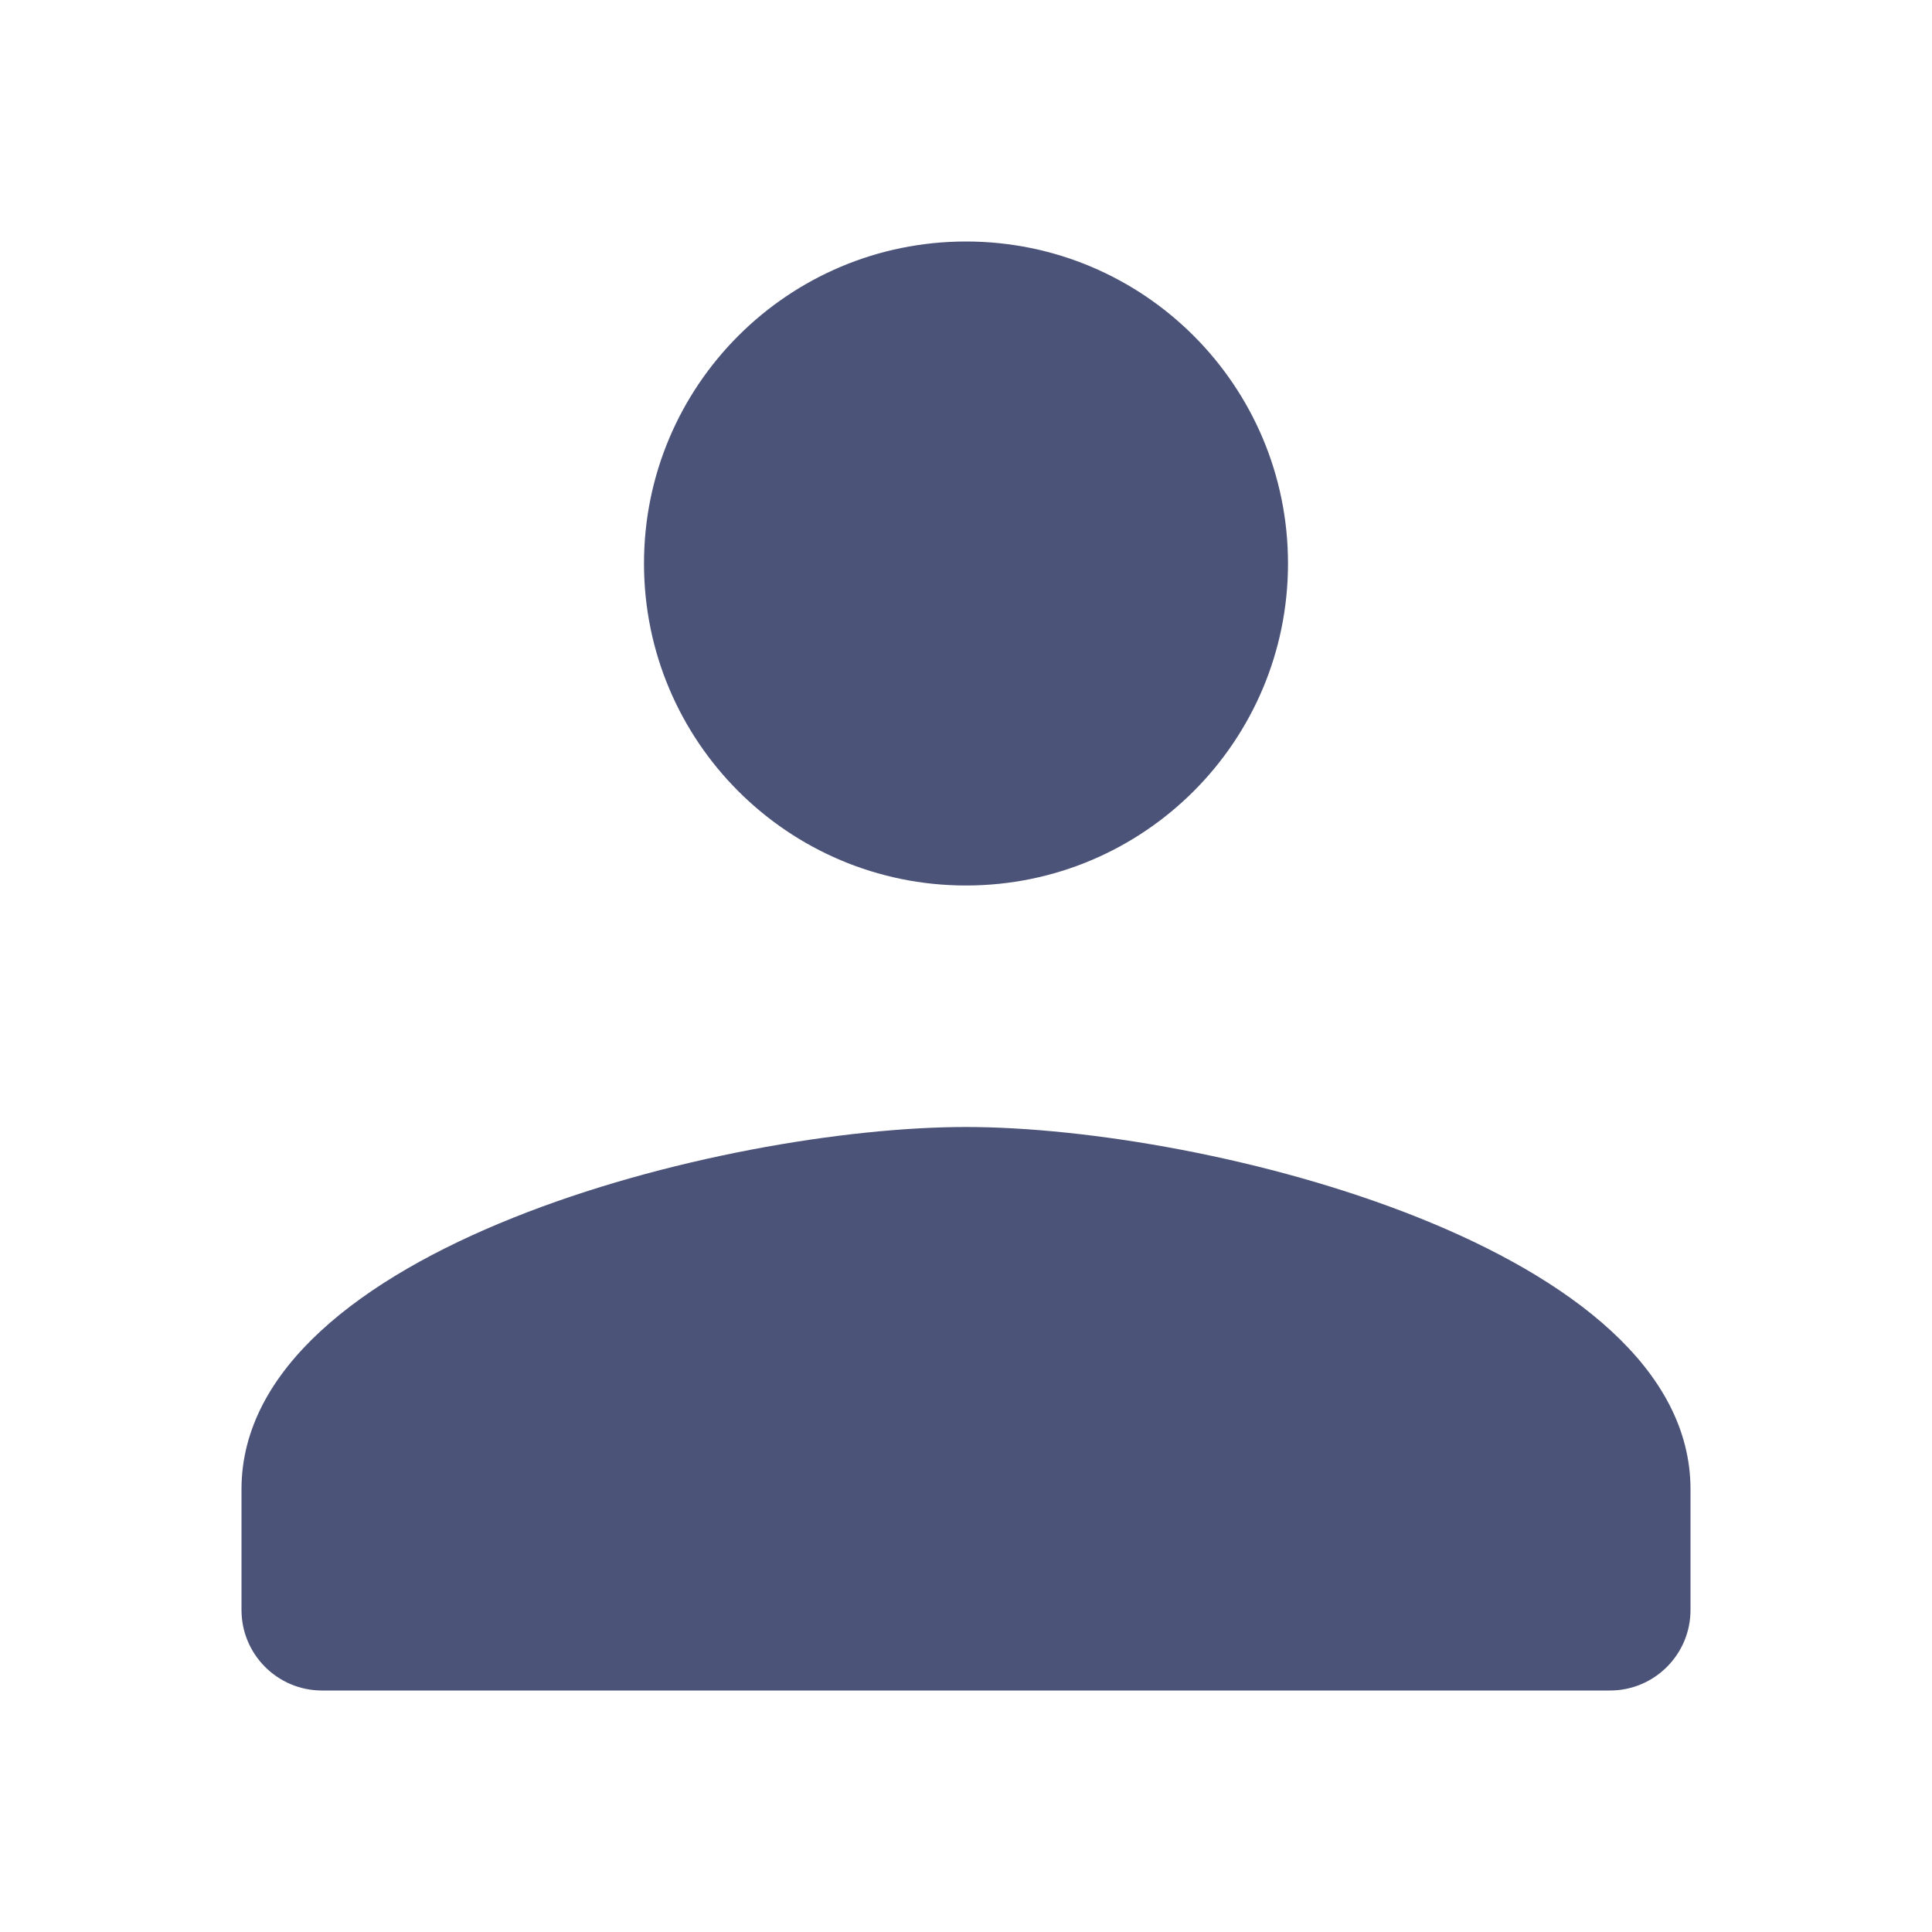
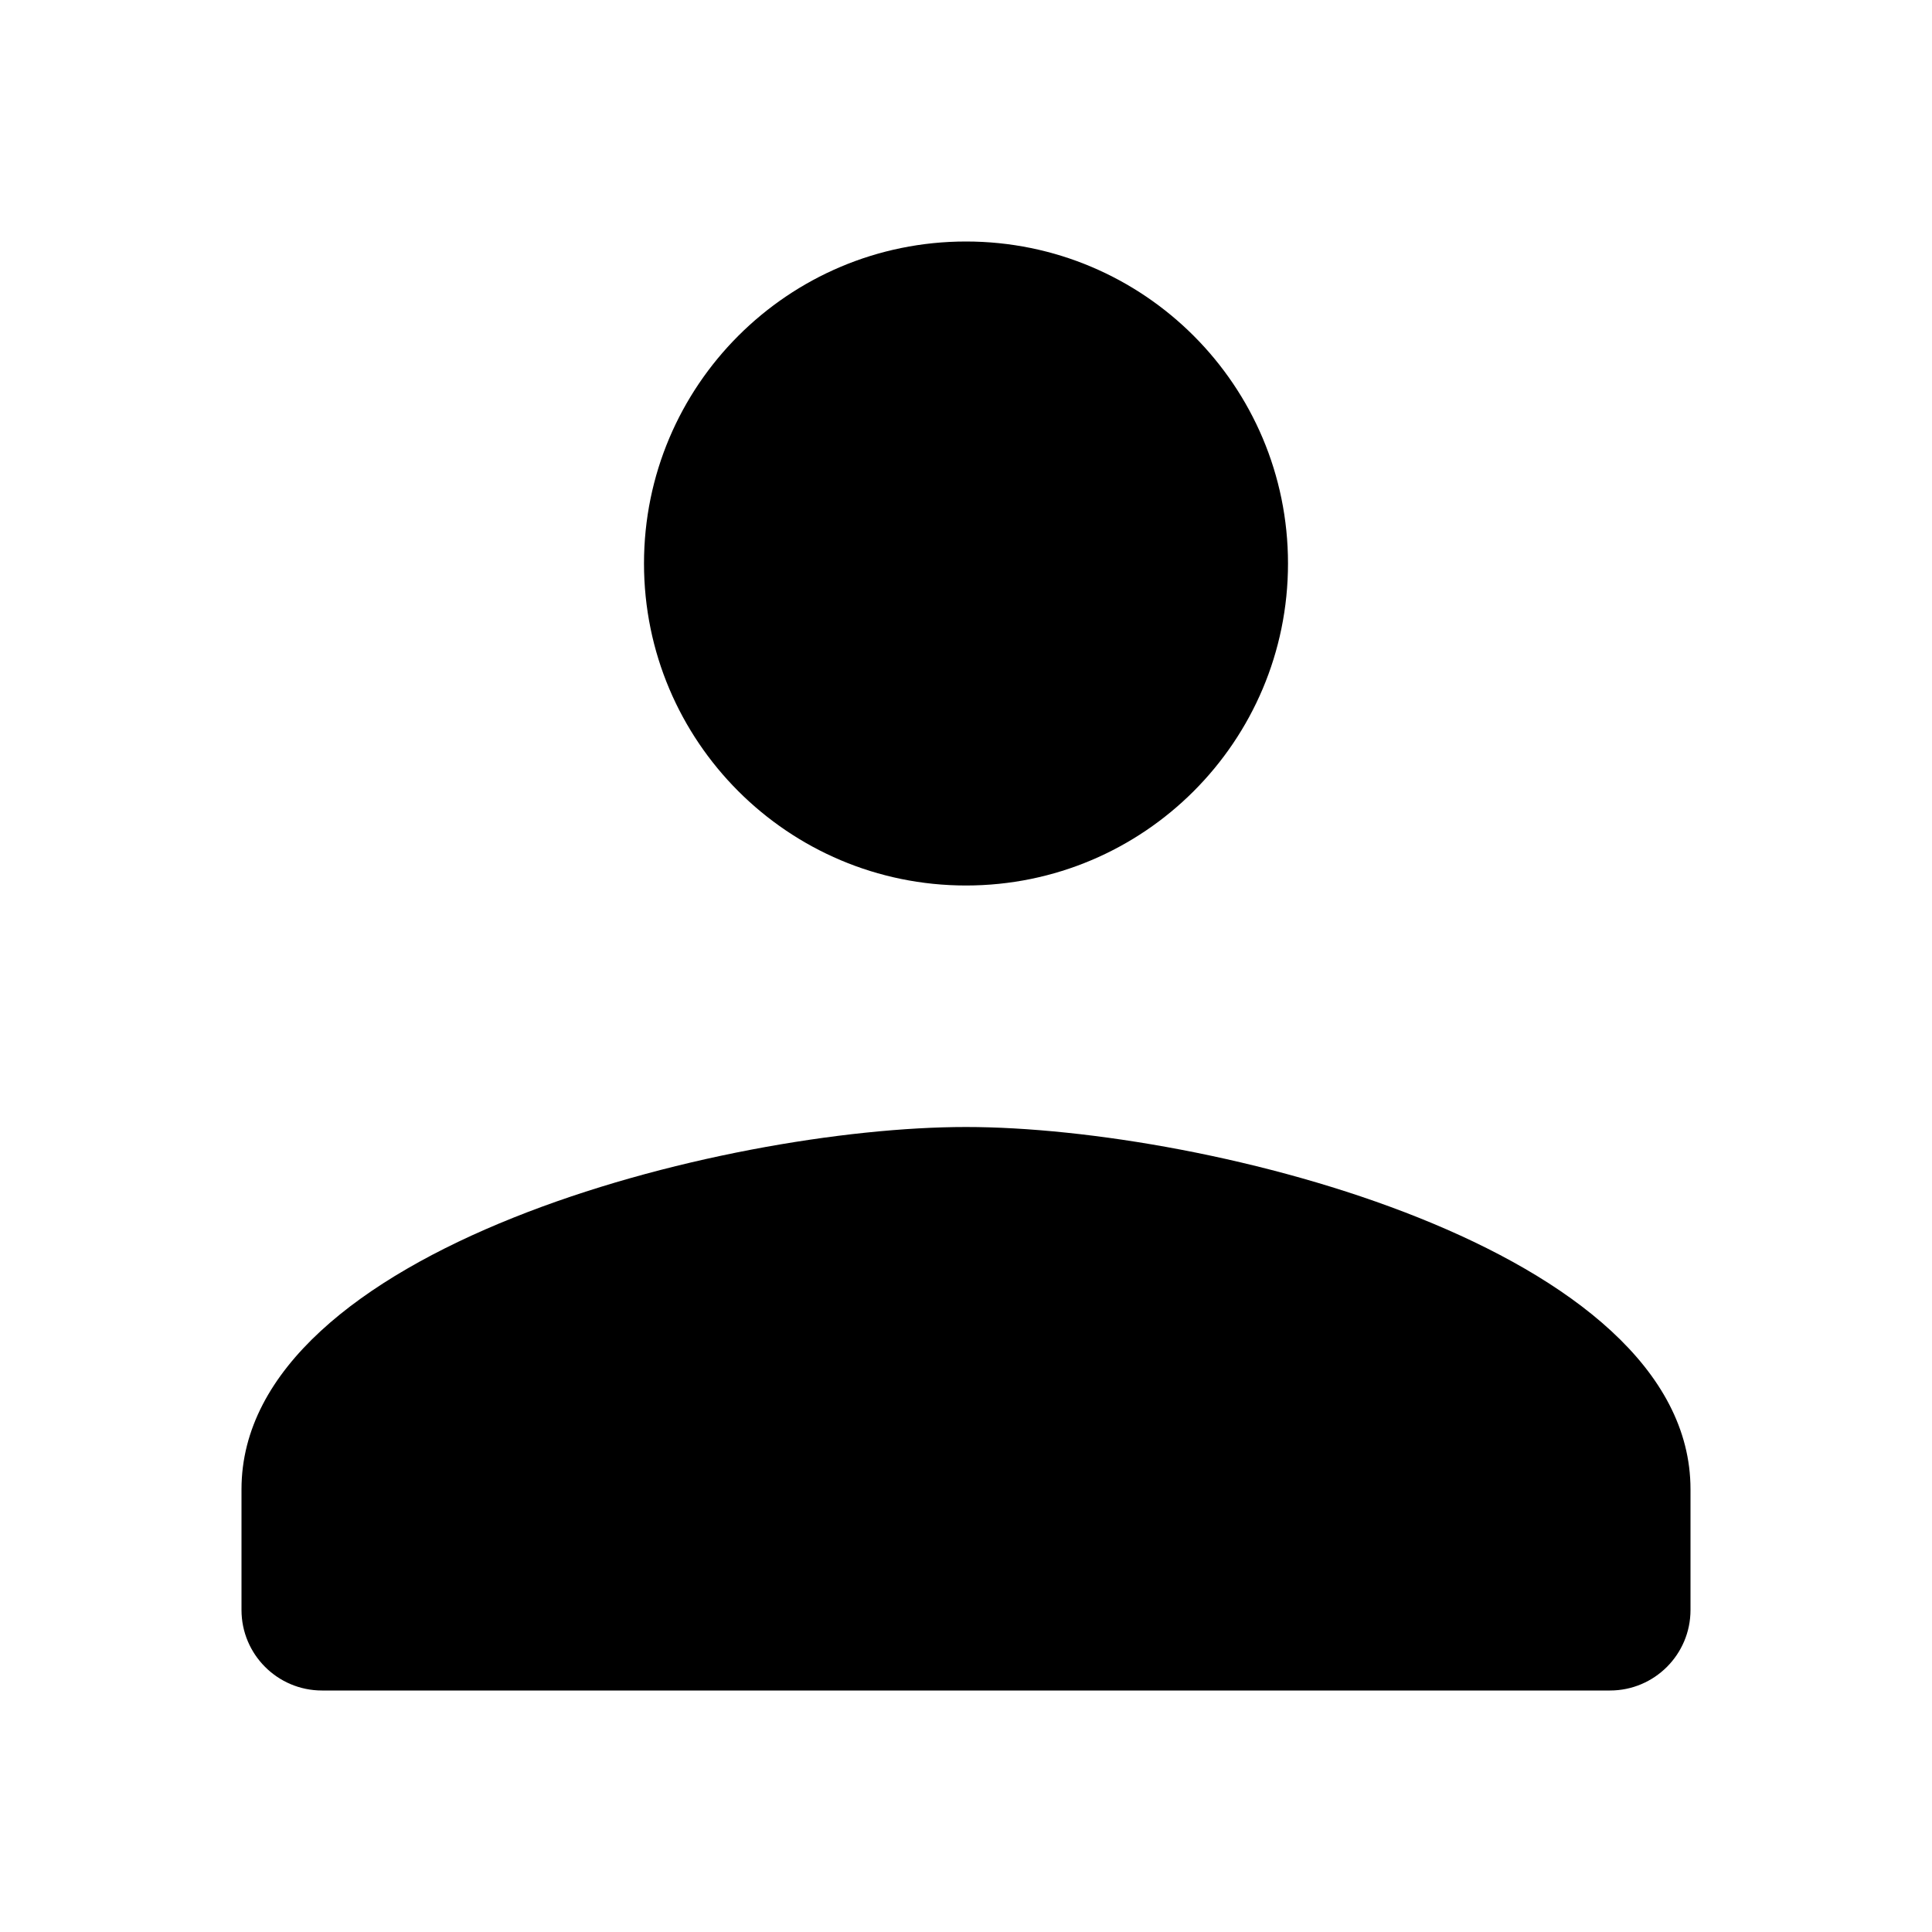
<svg xmlns="http://www.w3.org/2000/svg" viewBox="0 0 24 24">
-   <path fill="#4b5378" d="M 12 3 A 4 4 0 0 0 8 7 A 4 4 0 0 0 12 11 A 4 4 0 0 0 16 7 A 4 4 0 0 0 12 3 z M 12 14 C 8.996 14 3 15.508 3 18.5 L 3 20 C 3 20.552 3.448 21 4 21 L 20 21 C 20.552 21 21 20.552 21 20 L 21 18.5 C 21 15.508 15.004 14 12 14 z" />
+   <path d="M 12 3 A 4 4 0 0 0 8 7 A 4 4 0 0 0 12 11 A 4 4 0 0 0 16 7 A 4 4 0 0 0 12 3 z M 12 14 C 8.996 14 3 15.508 3 18.5 L 3 20 C 3 20.552 3.448 21 4 21 L 20 21 C 20.552 21 21 20.552 21 20 L 21 18.5 C 21 15.508 15.004 14 12 14 z" />
</svg>
